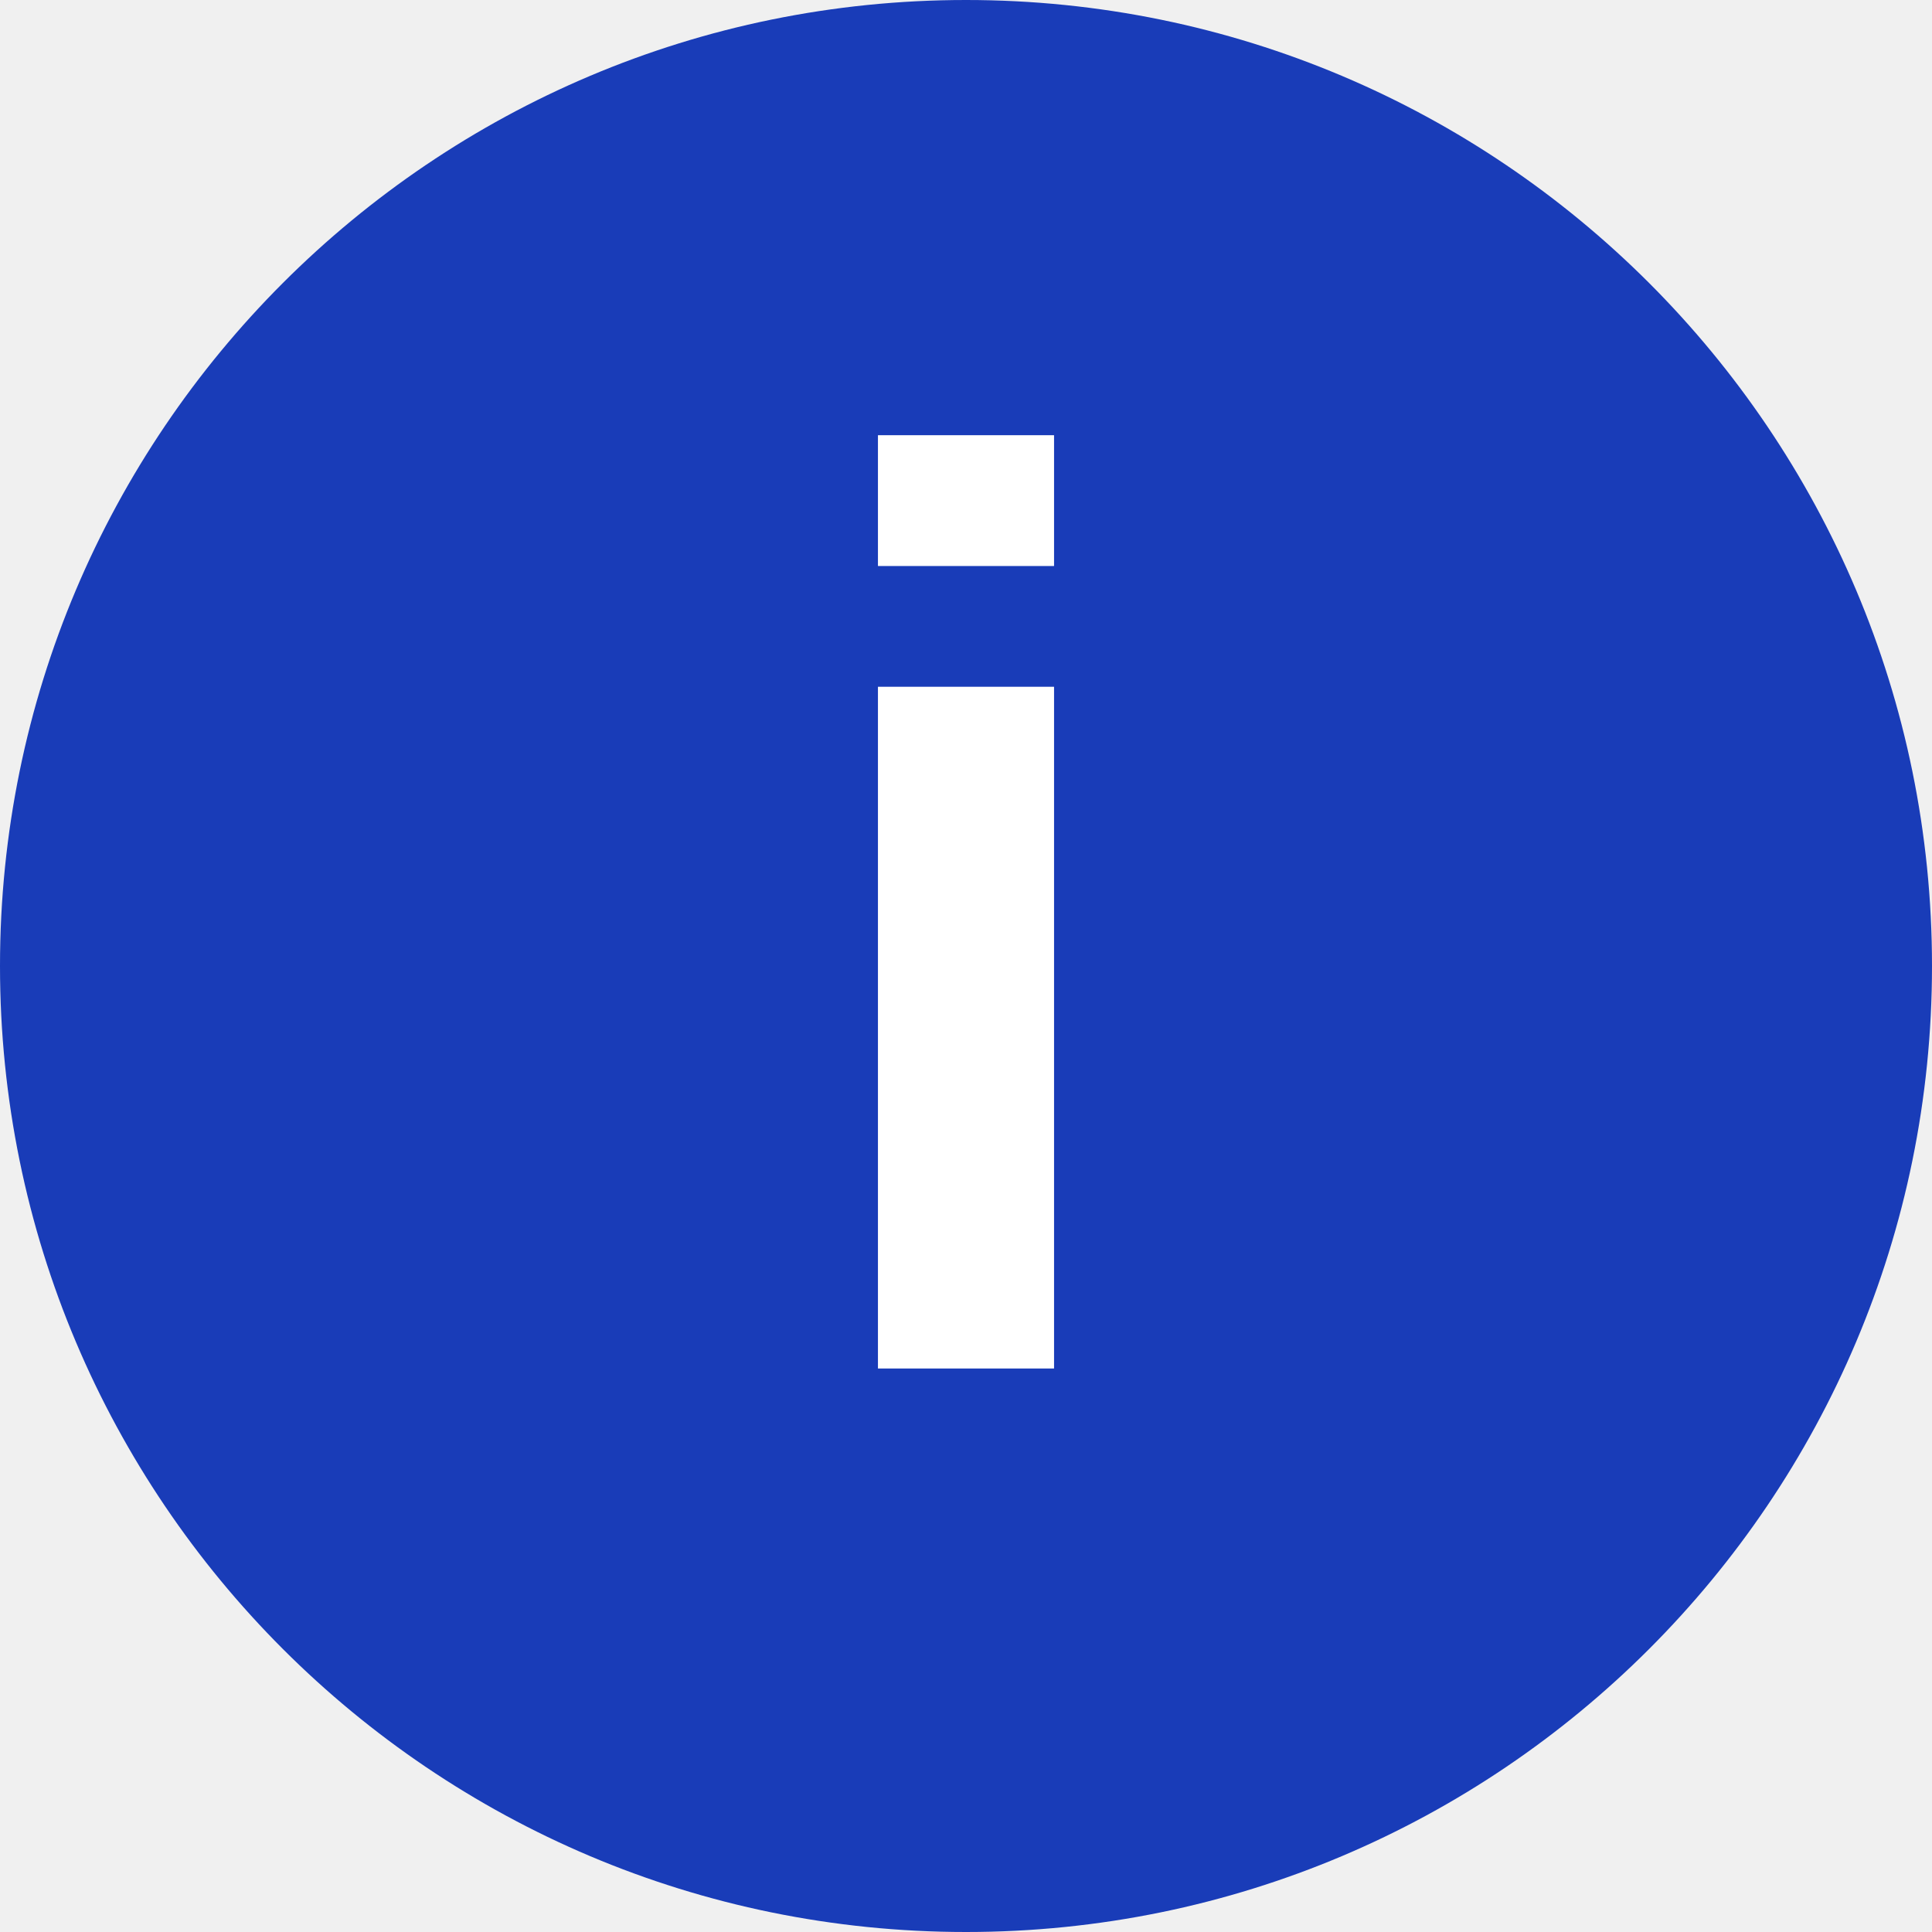
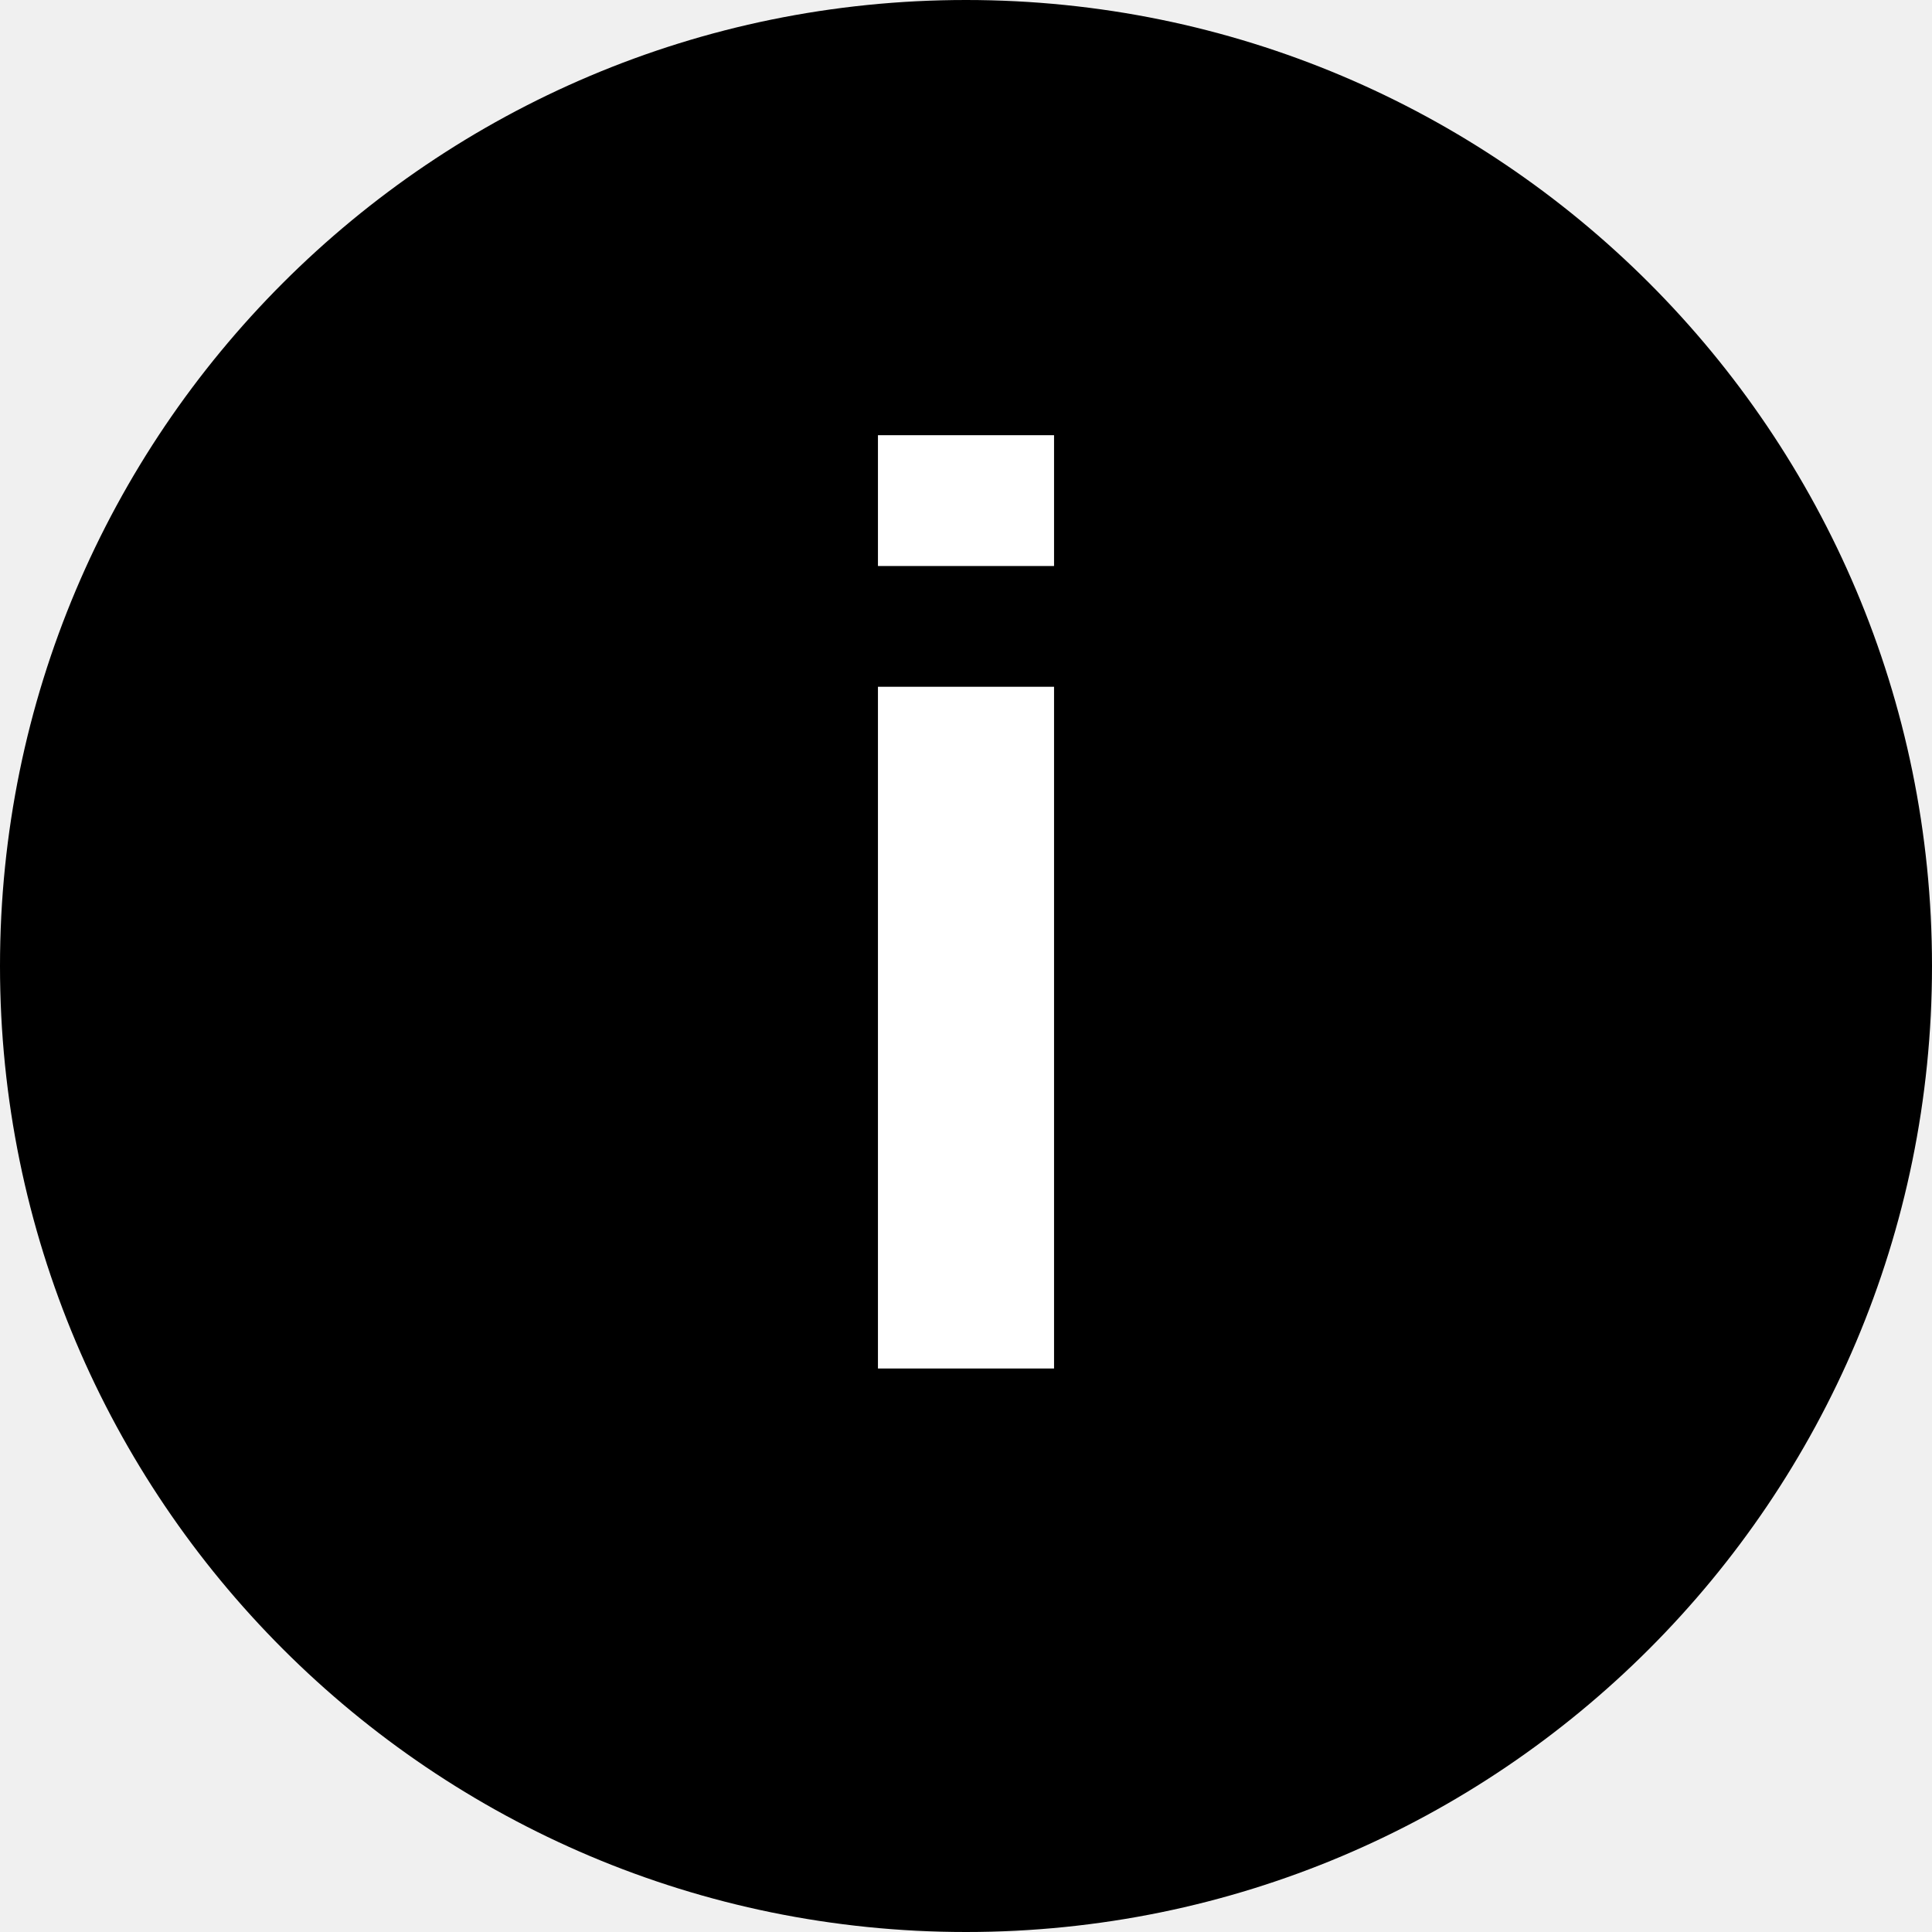
<svg xmlns="http://www.w3.org/2000/svg" width="12" height="12" viewBox="0 0 12 12" fill="none">
-   <circle cx="6" cy="6" r="6" fill="#193cb8" />
-   <text x="6" y="8.5" text-anchor="middle" font-family="Arial, sans-serif" font-size="8" font-weight="bold" fill="white">i</text>
+   <circle cx="6" cy="6" r="6" fill="currentColor" />
+   <text x="6" y="8.5" text-anchor="middle" font-family="Arial, sans-serif" font-size="8" font-weight="bold" fill="var(--icon-text-color, white)">i</text>
</svg>
